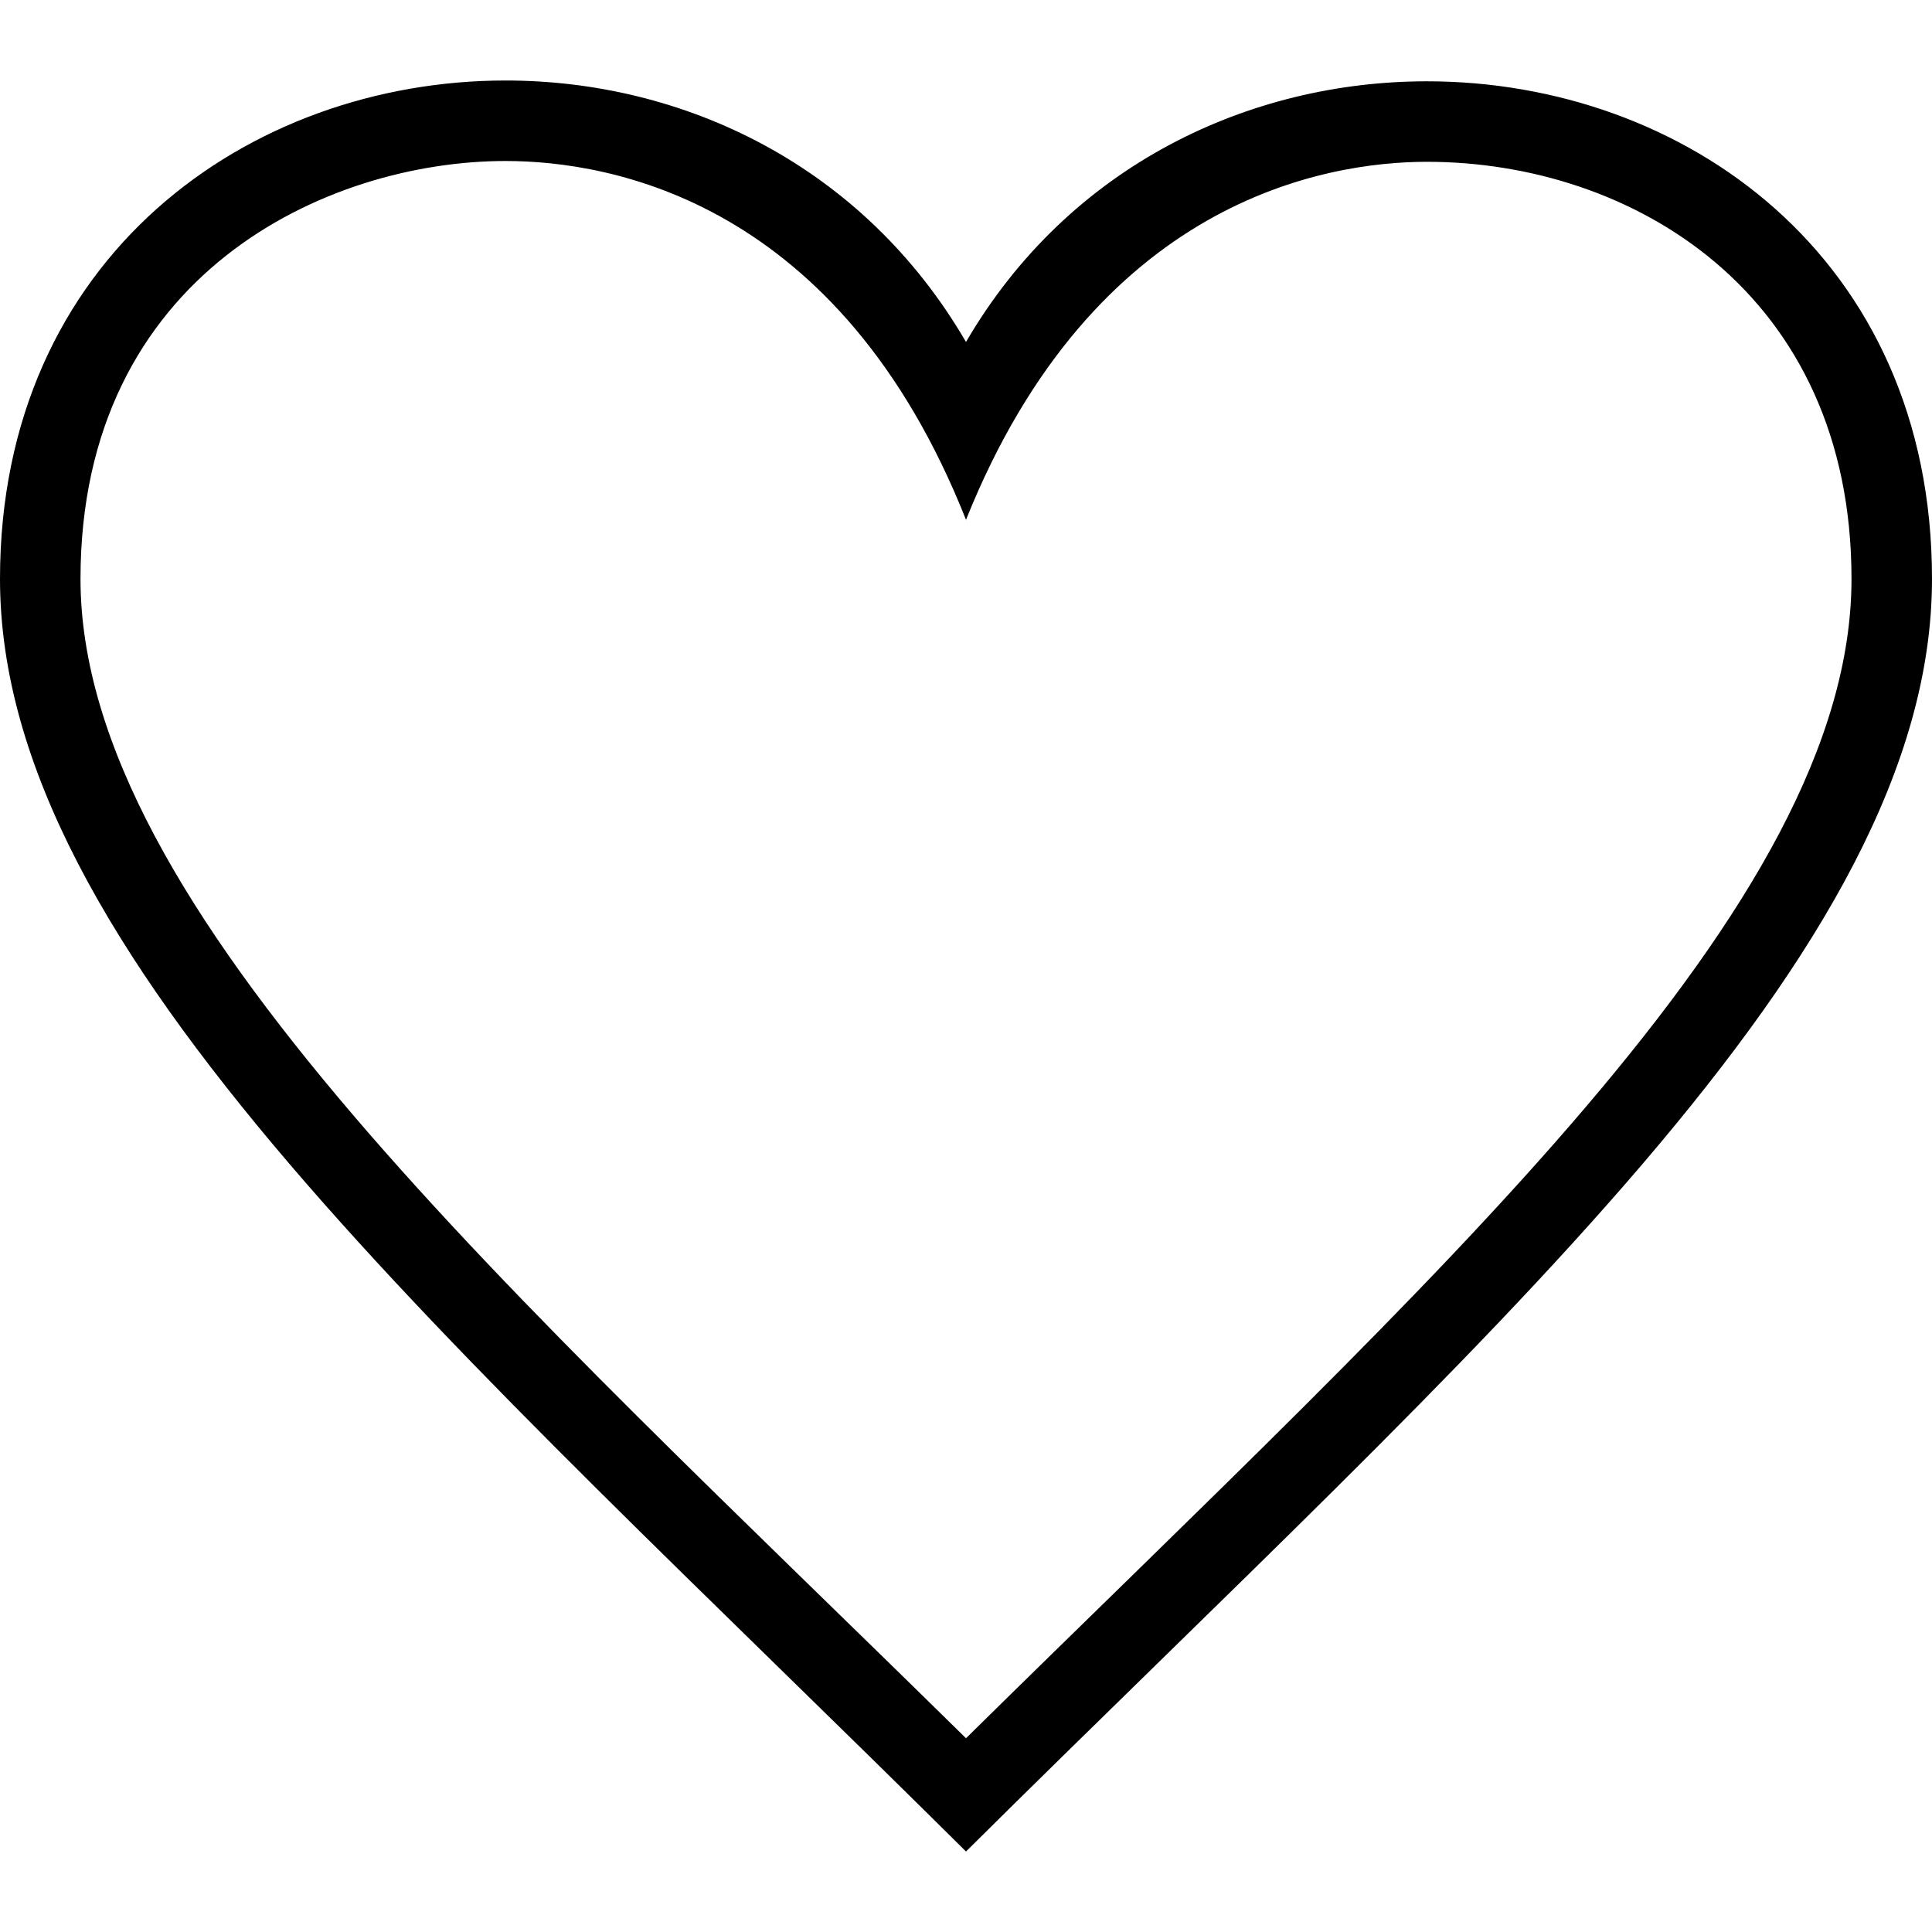
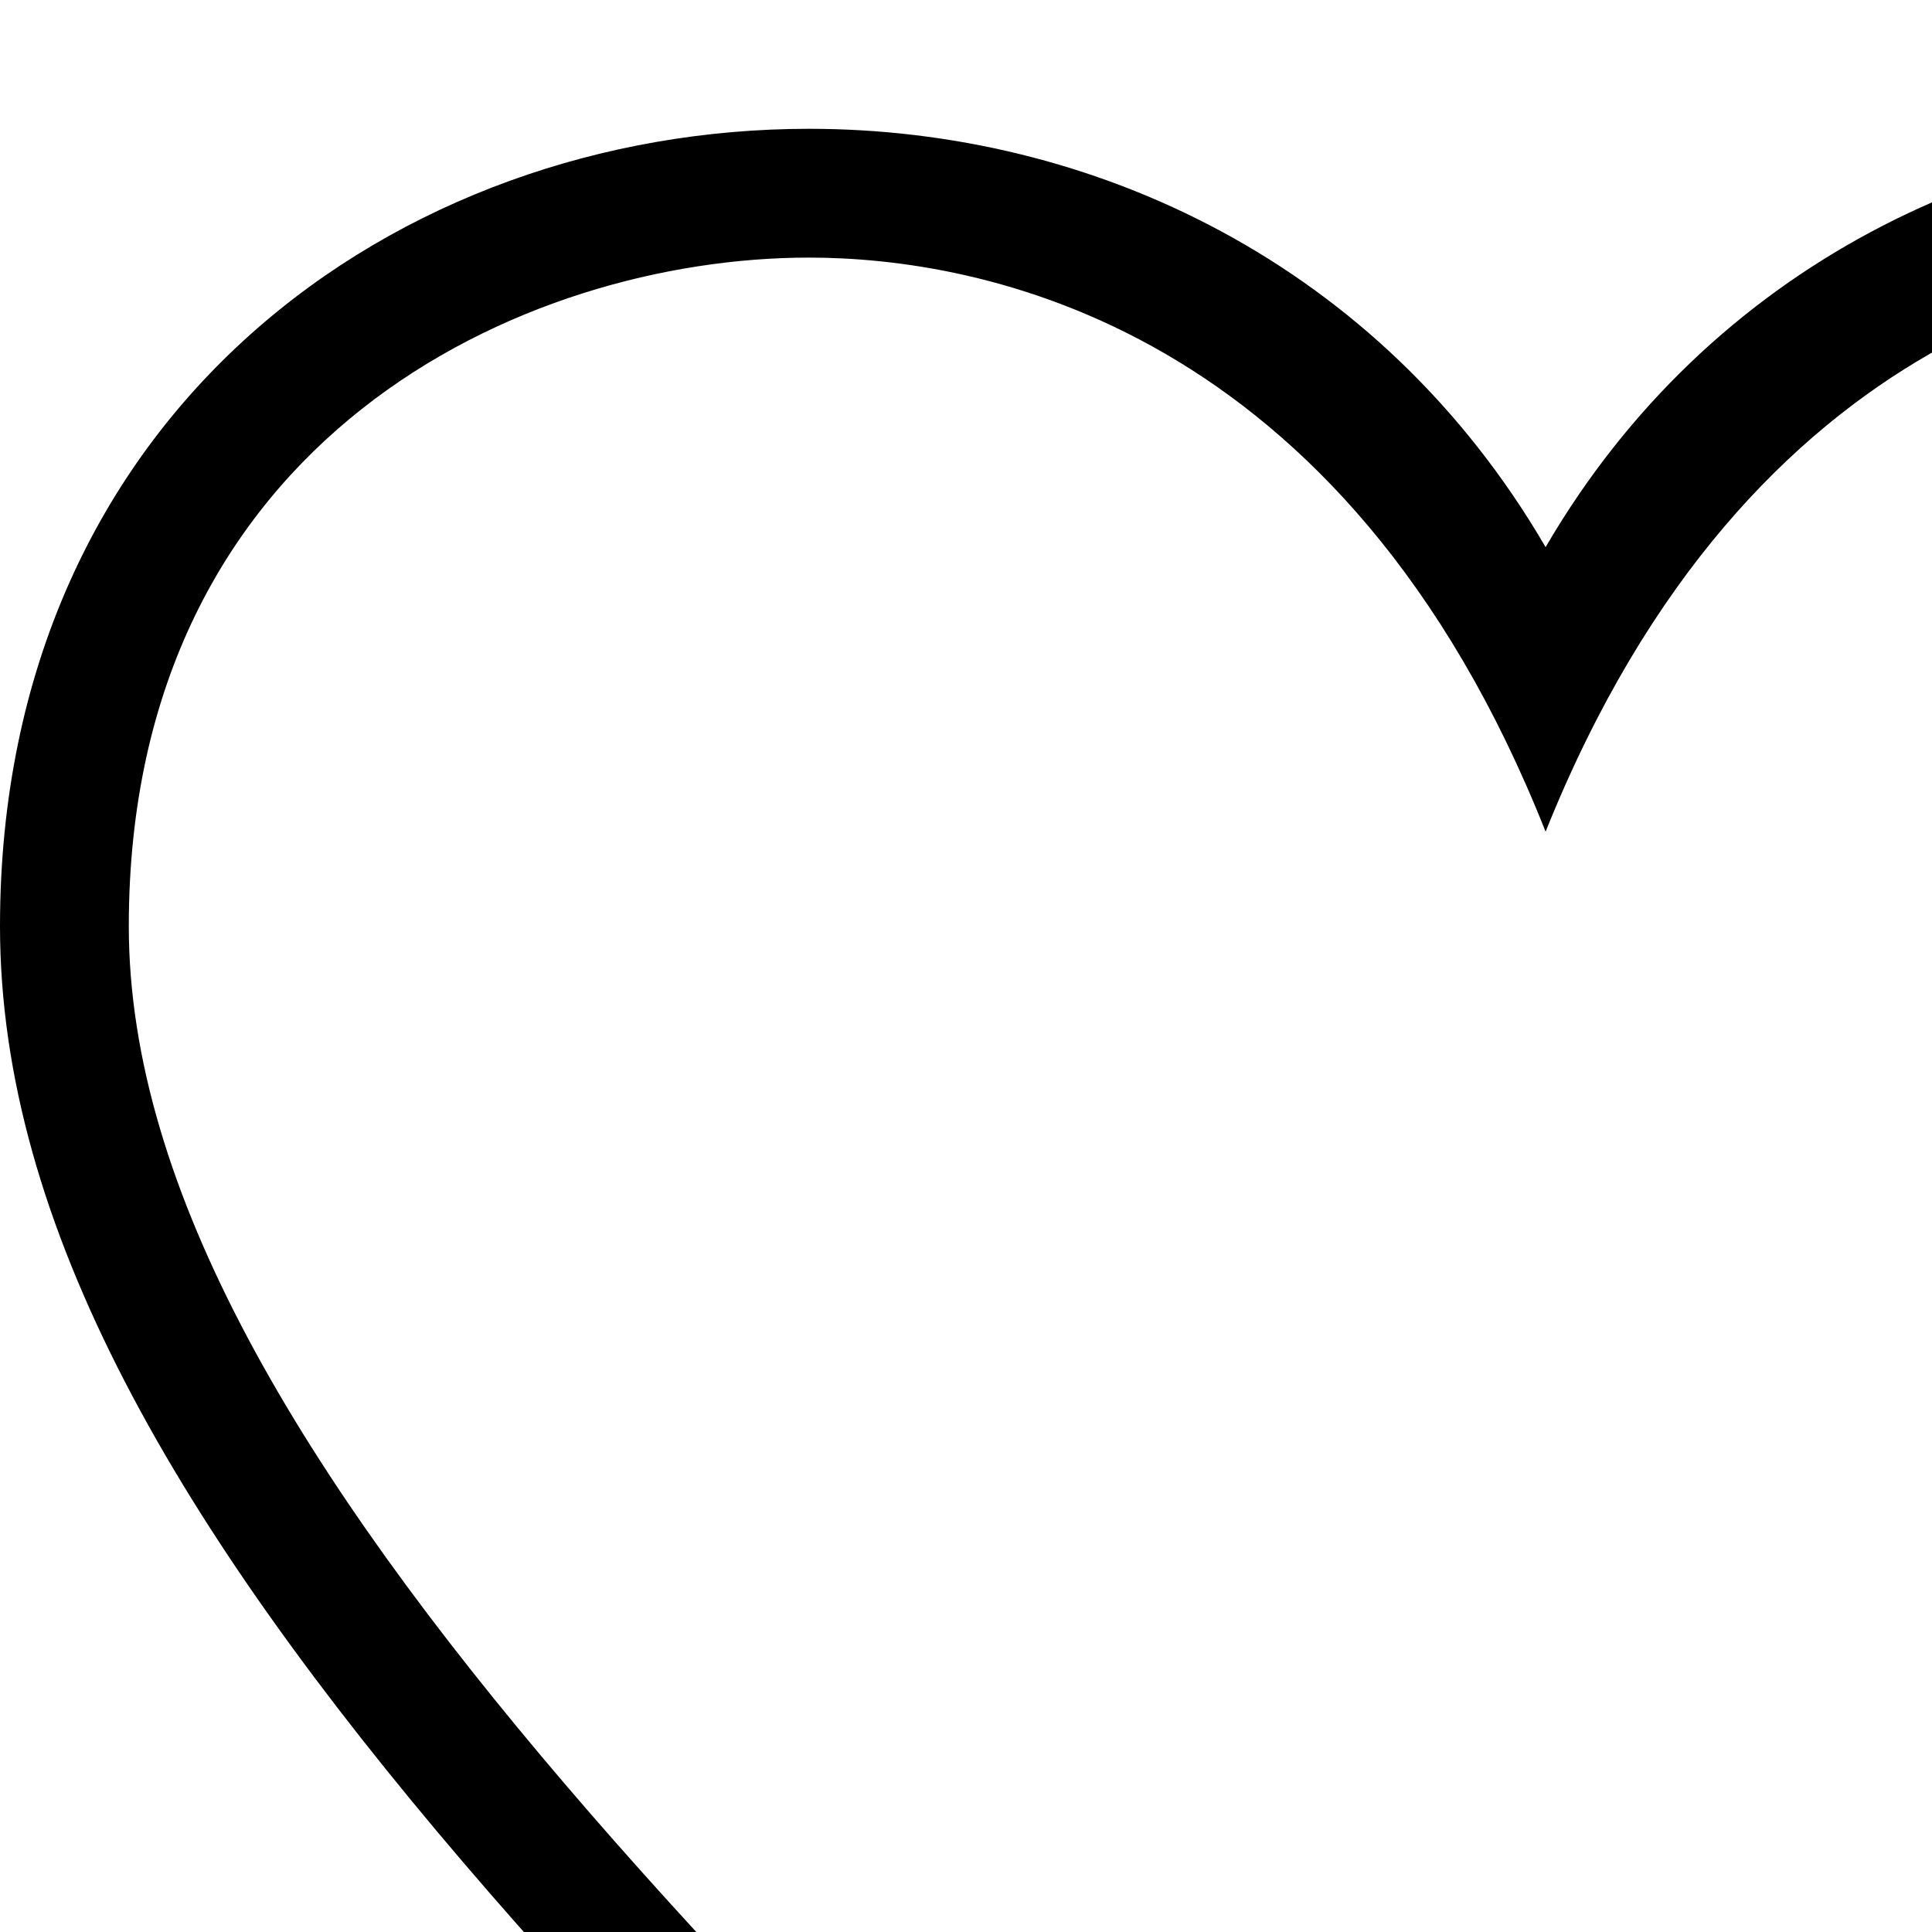
- <svg xmlns="http://www.w3.org/2000/svg" width="24" height="24" fill-rule="evenodd" clip-rule="evenodd">
+ <svg xmlns="http://www.w3.org/2000/svg" width="15" height="15" fill="currentColor" clip-rule="evenodd">
  <path d="M12 21.593c-5.63-5.539-11-10.297-11-14.402 0-3.791 3.068-5.191 5.281-5.191 1.312 0 4.151.501 5.719 4.457 1.59-3.968 4.464-4.447 5.726-4.447 2.54 0 5.274 1.621 5.274 5.181 0 4.069-5.136 8.625-11 14.402m5.726-20.583c-2.203 0-4.446 1.042-5.726 3.238-1.285-2.206-3.522-3.248-5.719-3.248-3.183 0-6.281 2.187-6.281 6.191 0 4.661 5.571 9.429 12 15.809 6.43-6.38 12-11.148 12-15.809 0-4.011-3.095-6.181-6.274-6.181" />
</svg>
